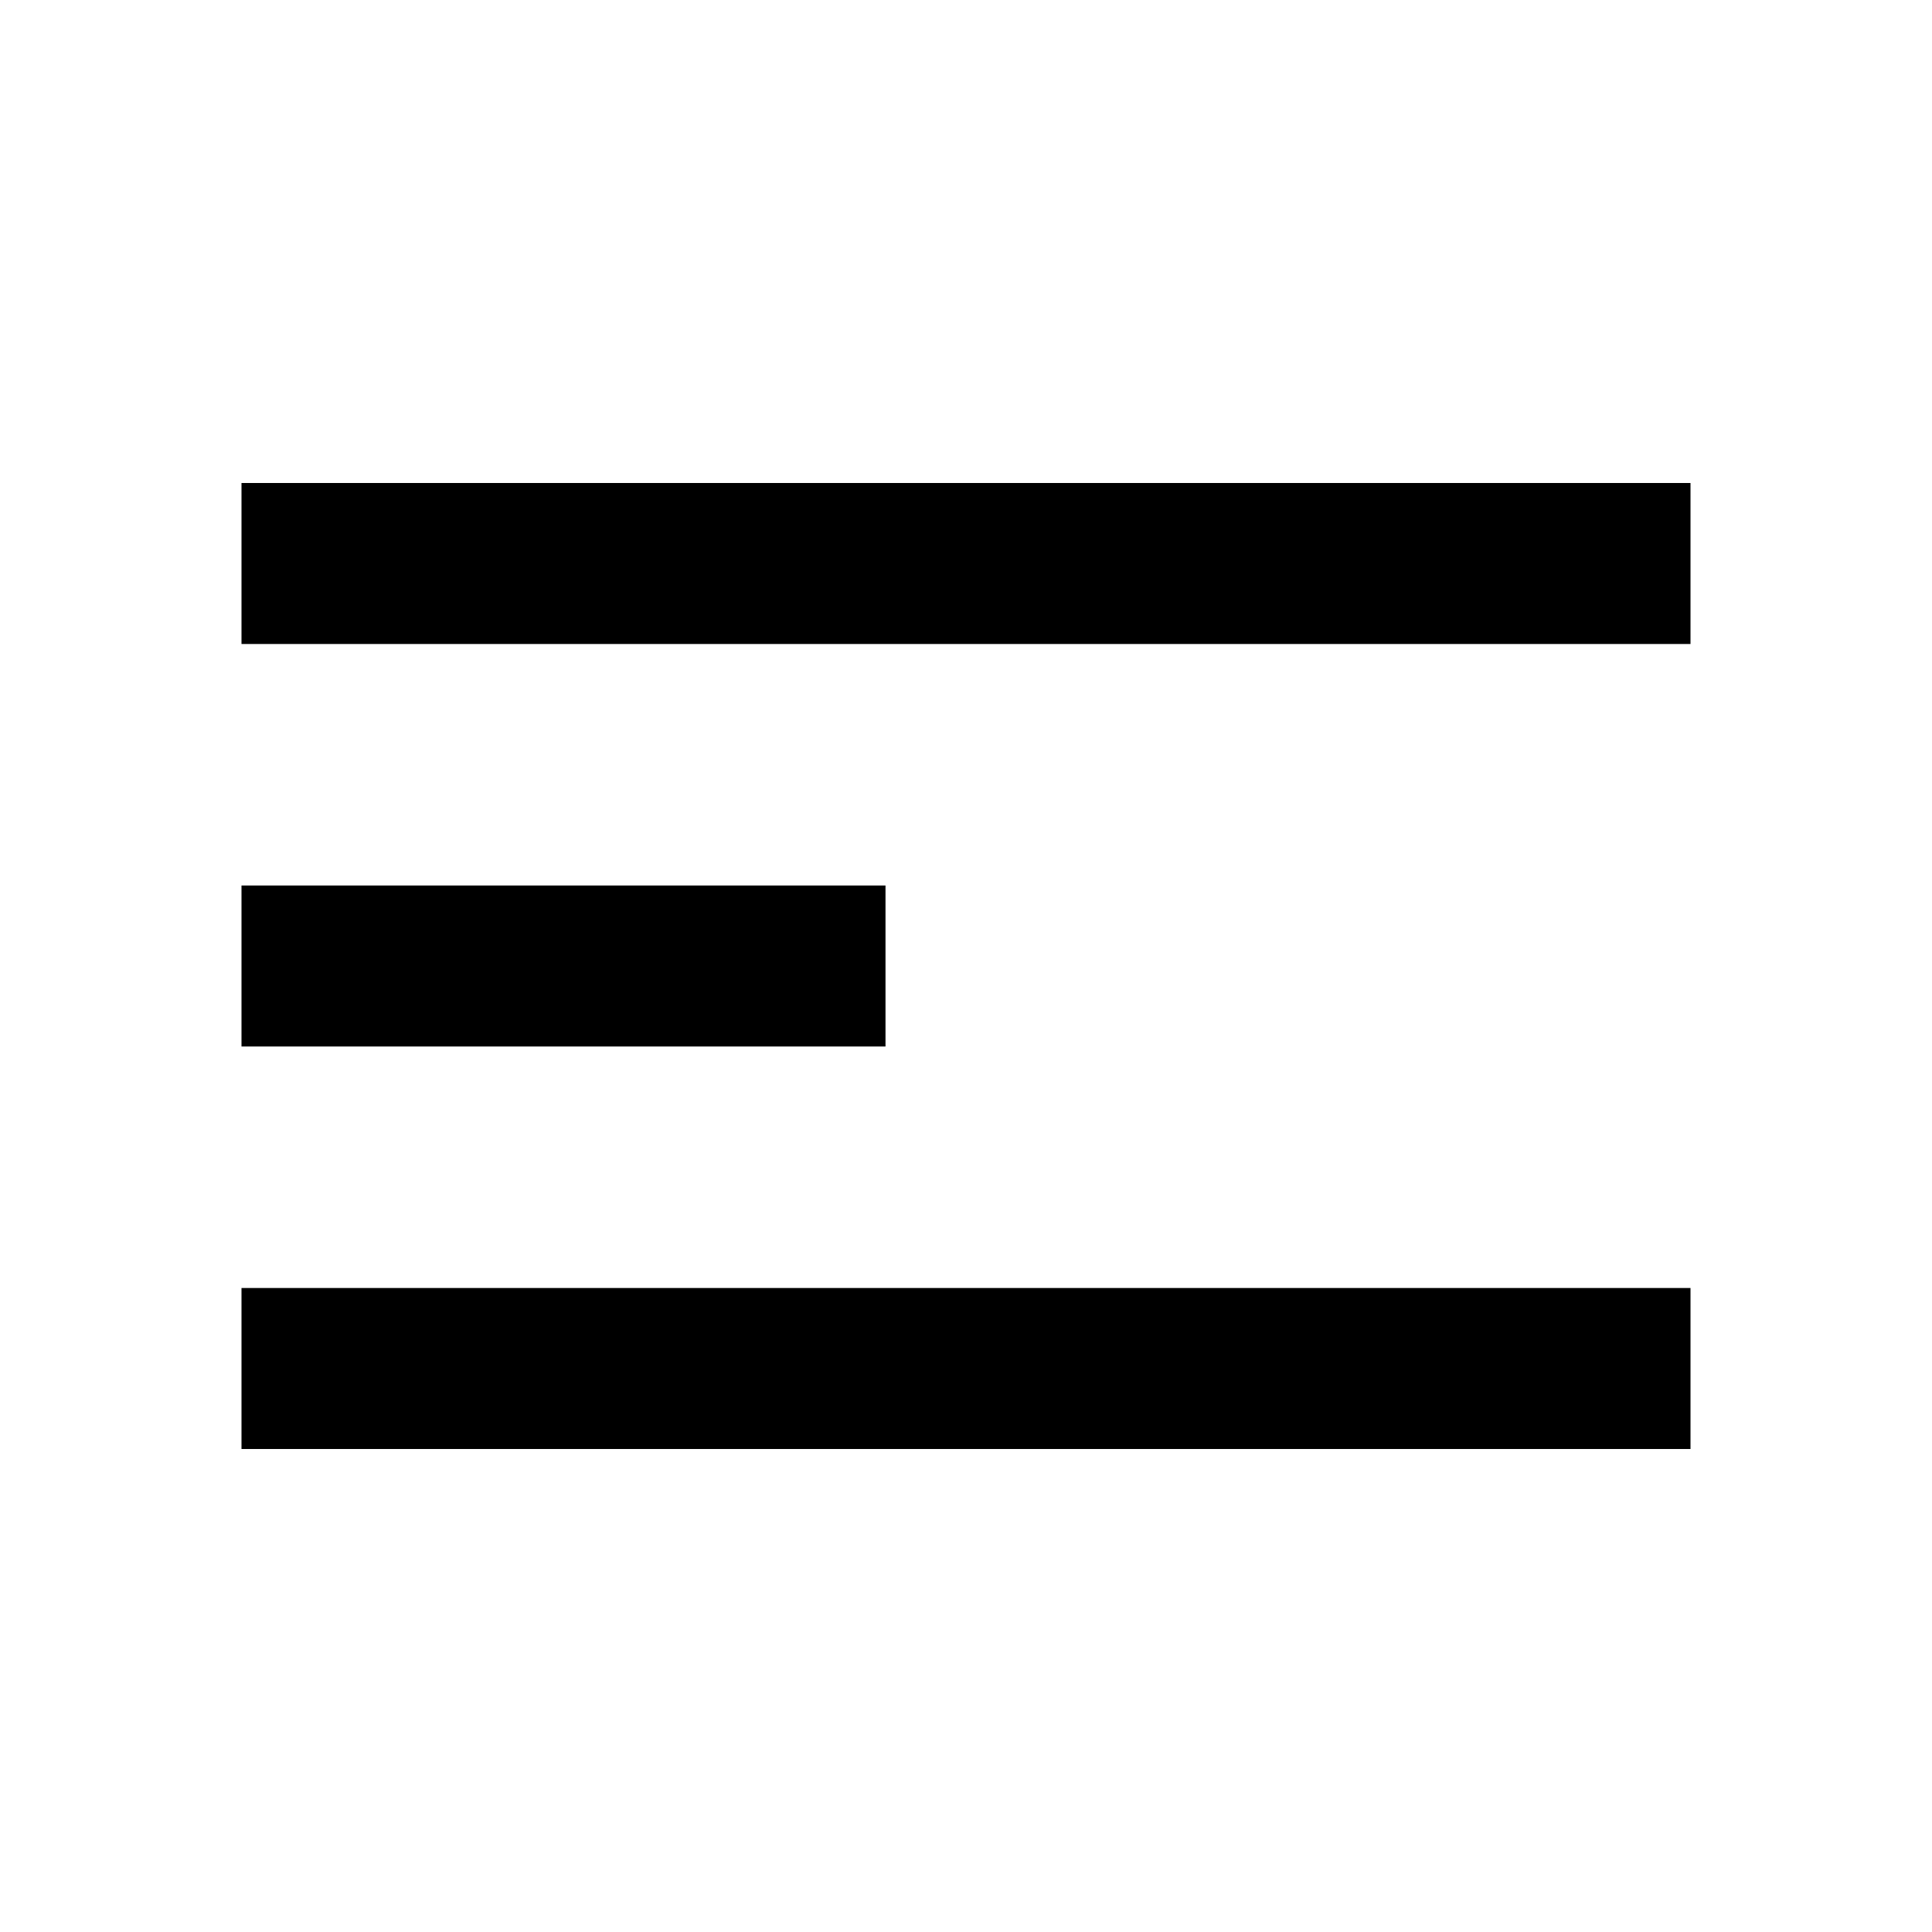
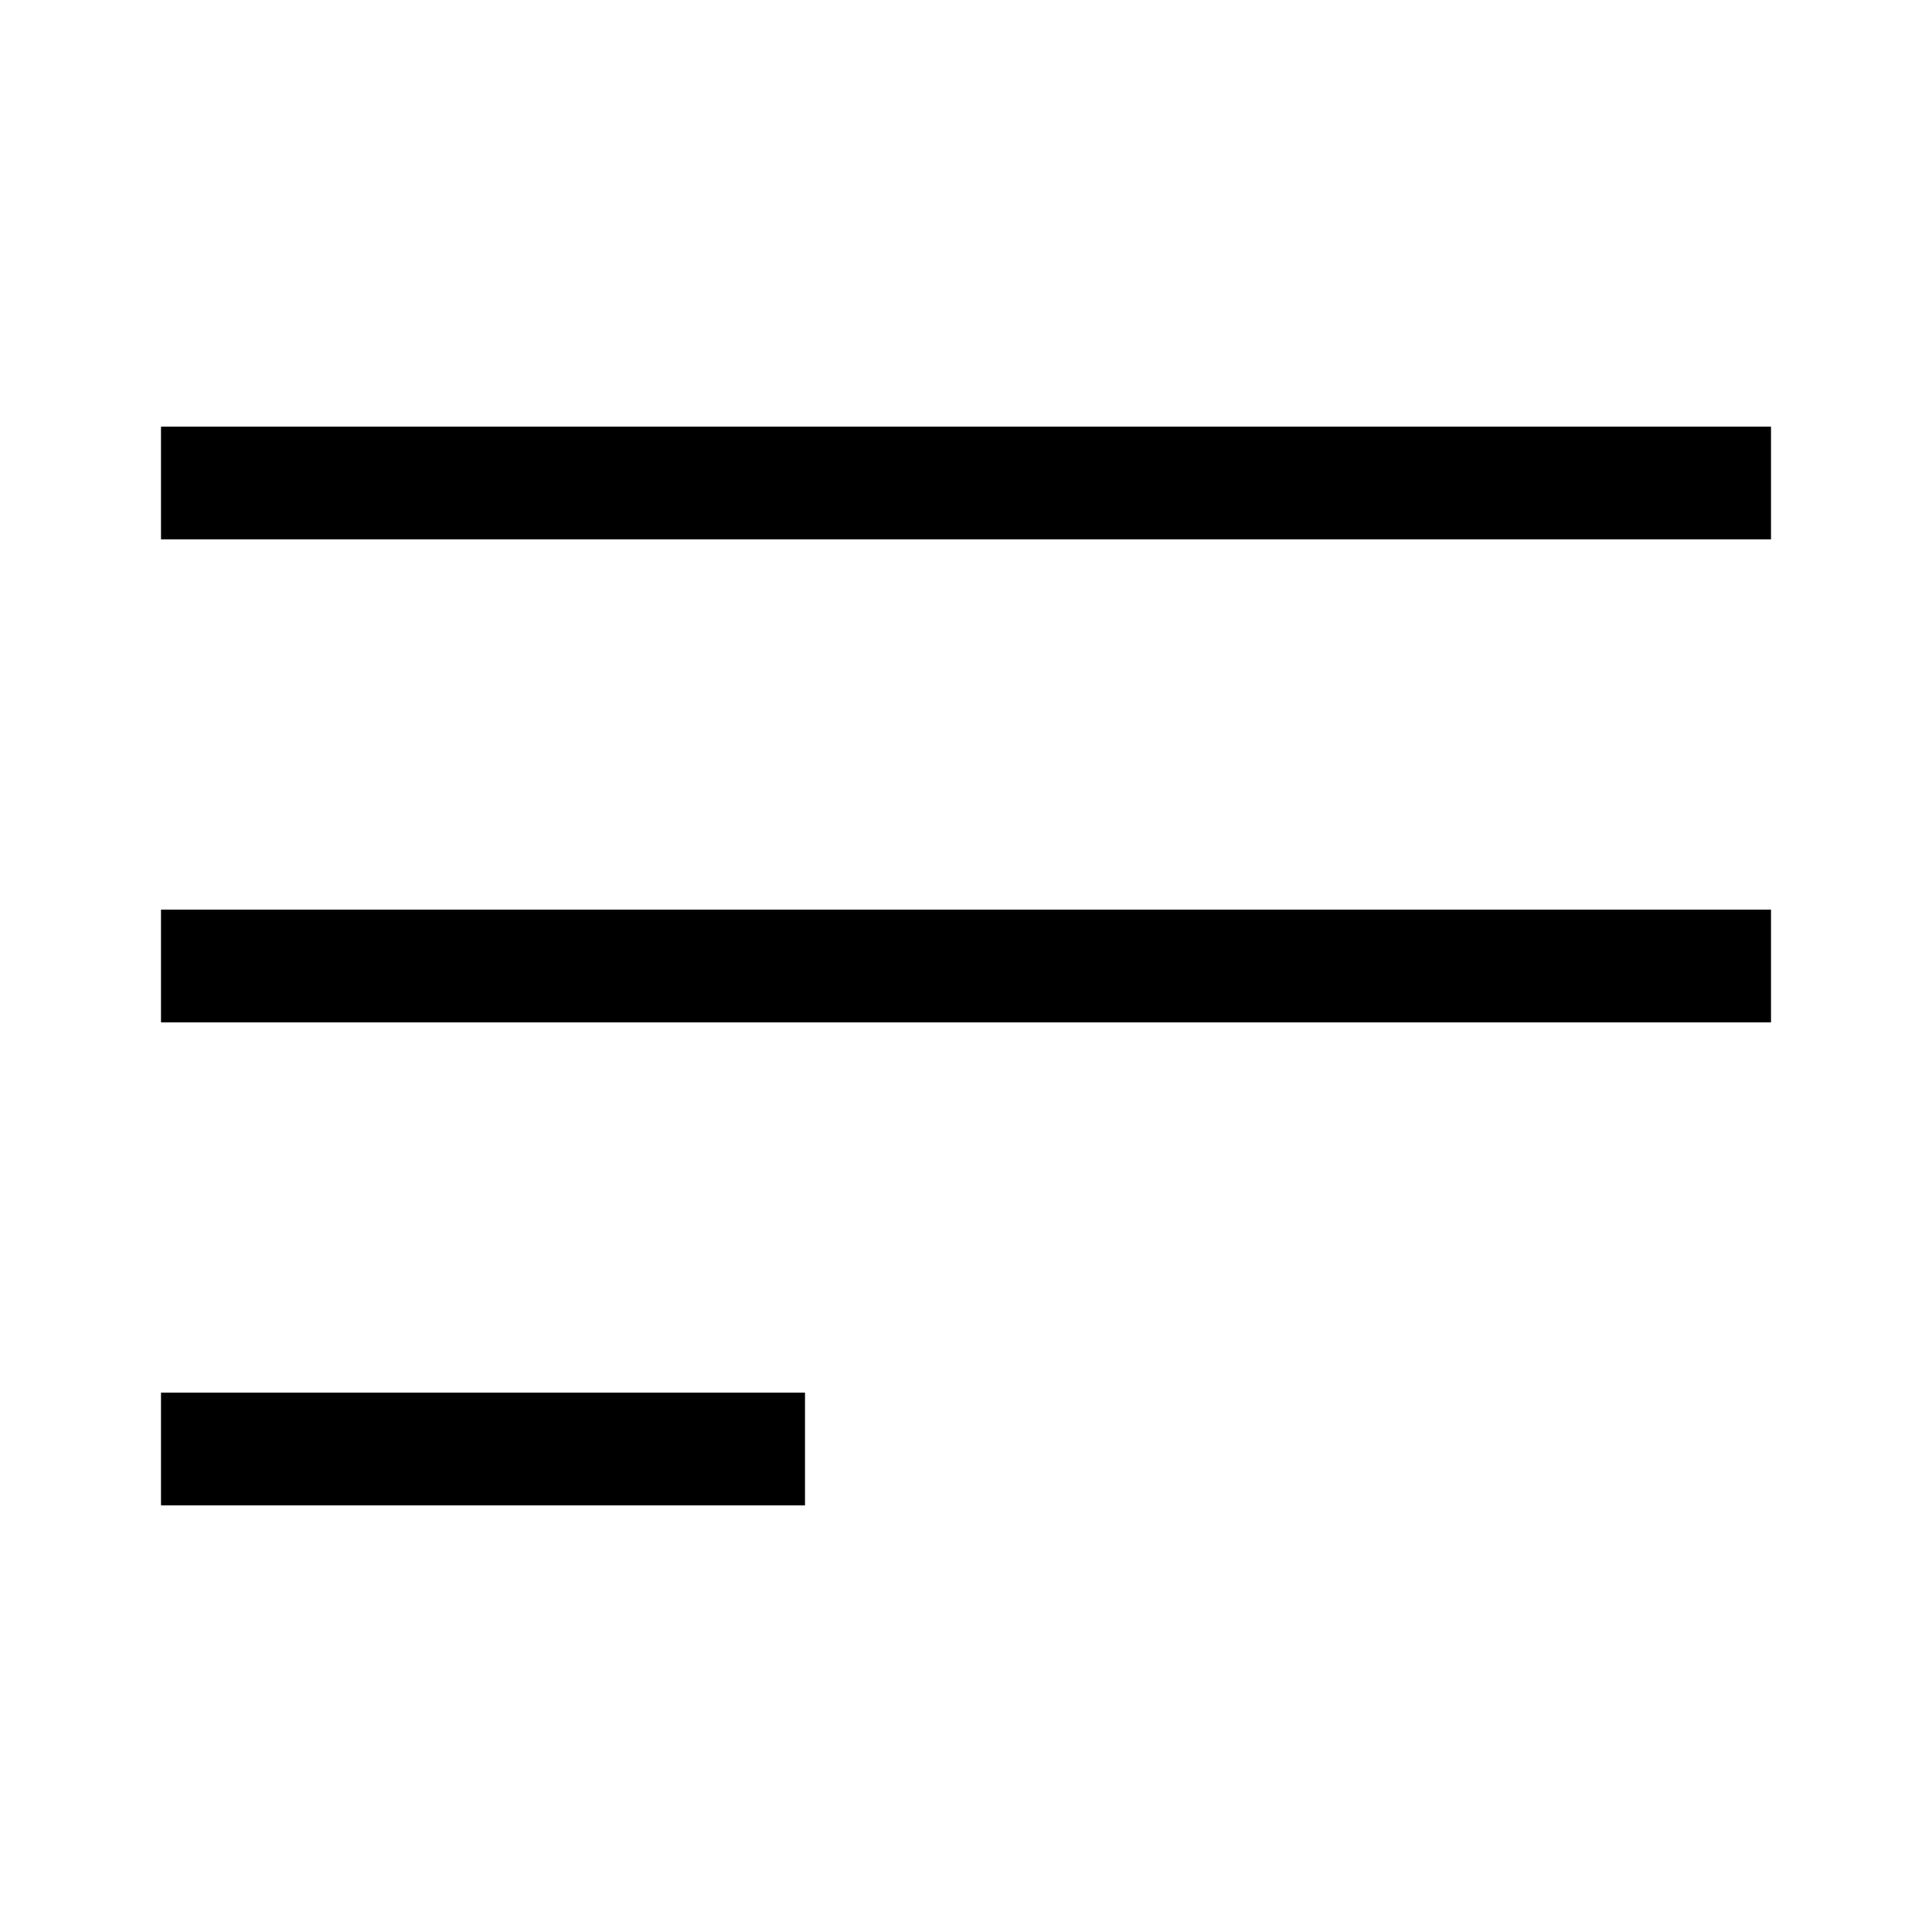
<svg xmlns="http://www.w3.org/2000/svg" width="24" height="24" viewBox="0 0 24 24" fill="none">
-   <path d="M3 8V6H21V8H3Z" fill="black" />
-   <path d="M3 13H11V11H3V13Z" fill="black" />
-   <path d="M3 18H21V16H3V18Z" fill="black" />
+   <path d="M2 6H22" stroke="black" stroke-width="1.4" />
+   <path d="M2 12H22" stroke="black" stroke-width="1.4" />
+   <path d="M10 18H2" stroke="black" stroke-width="1.4" />
</svg>
